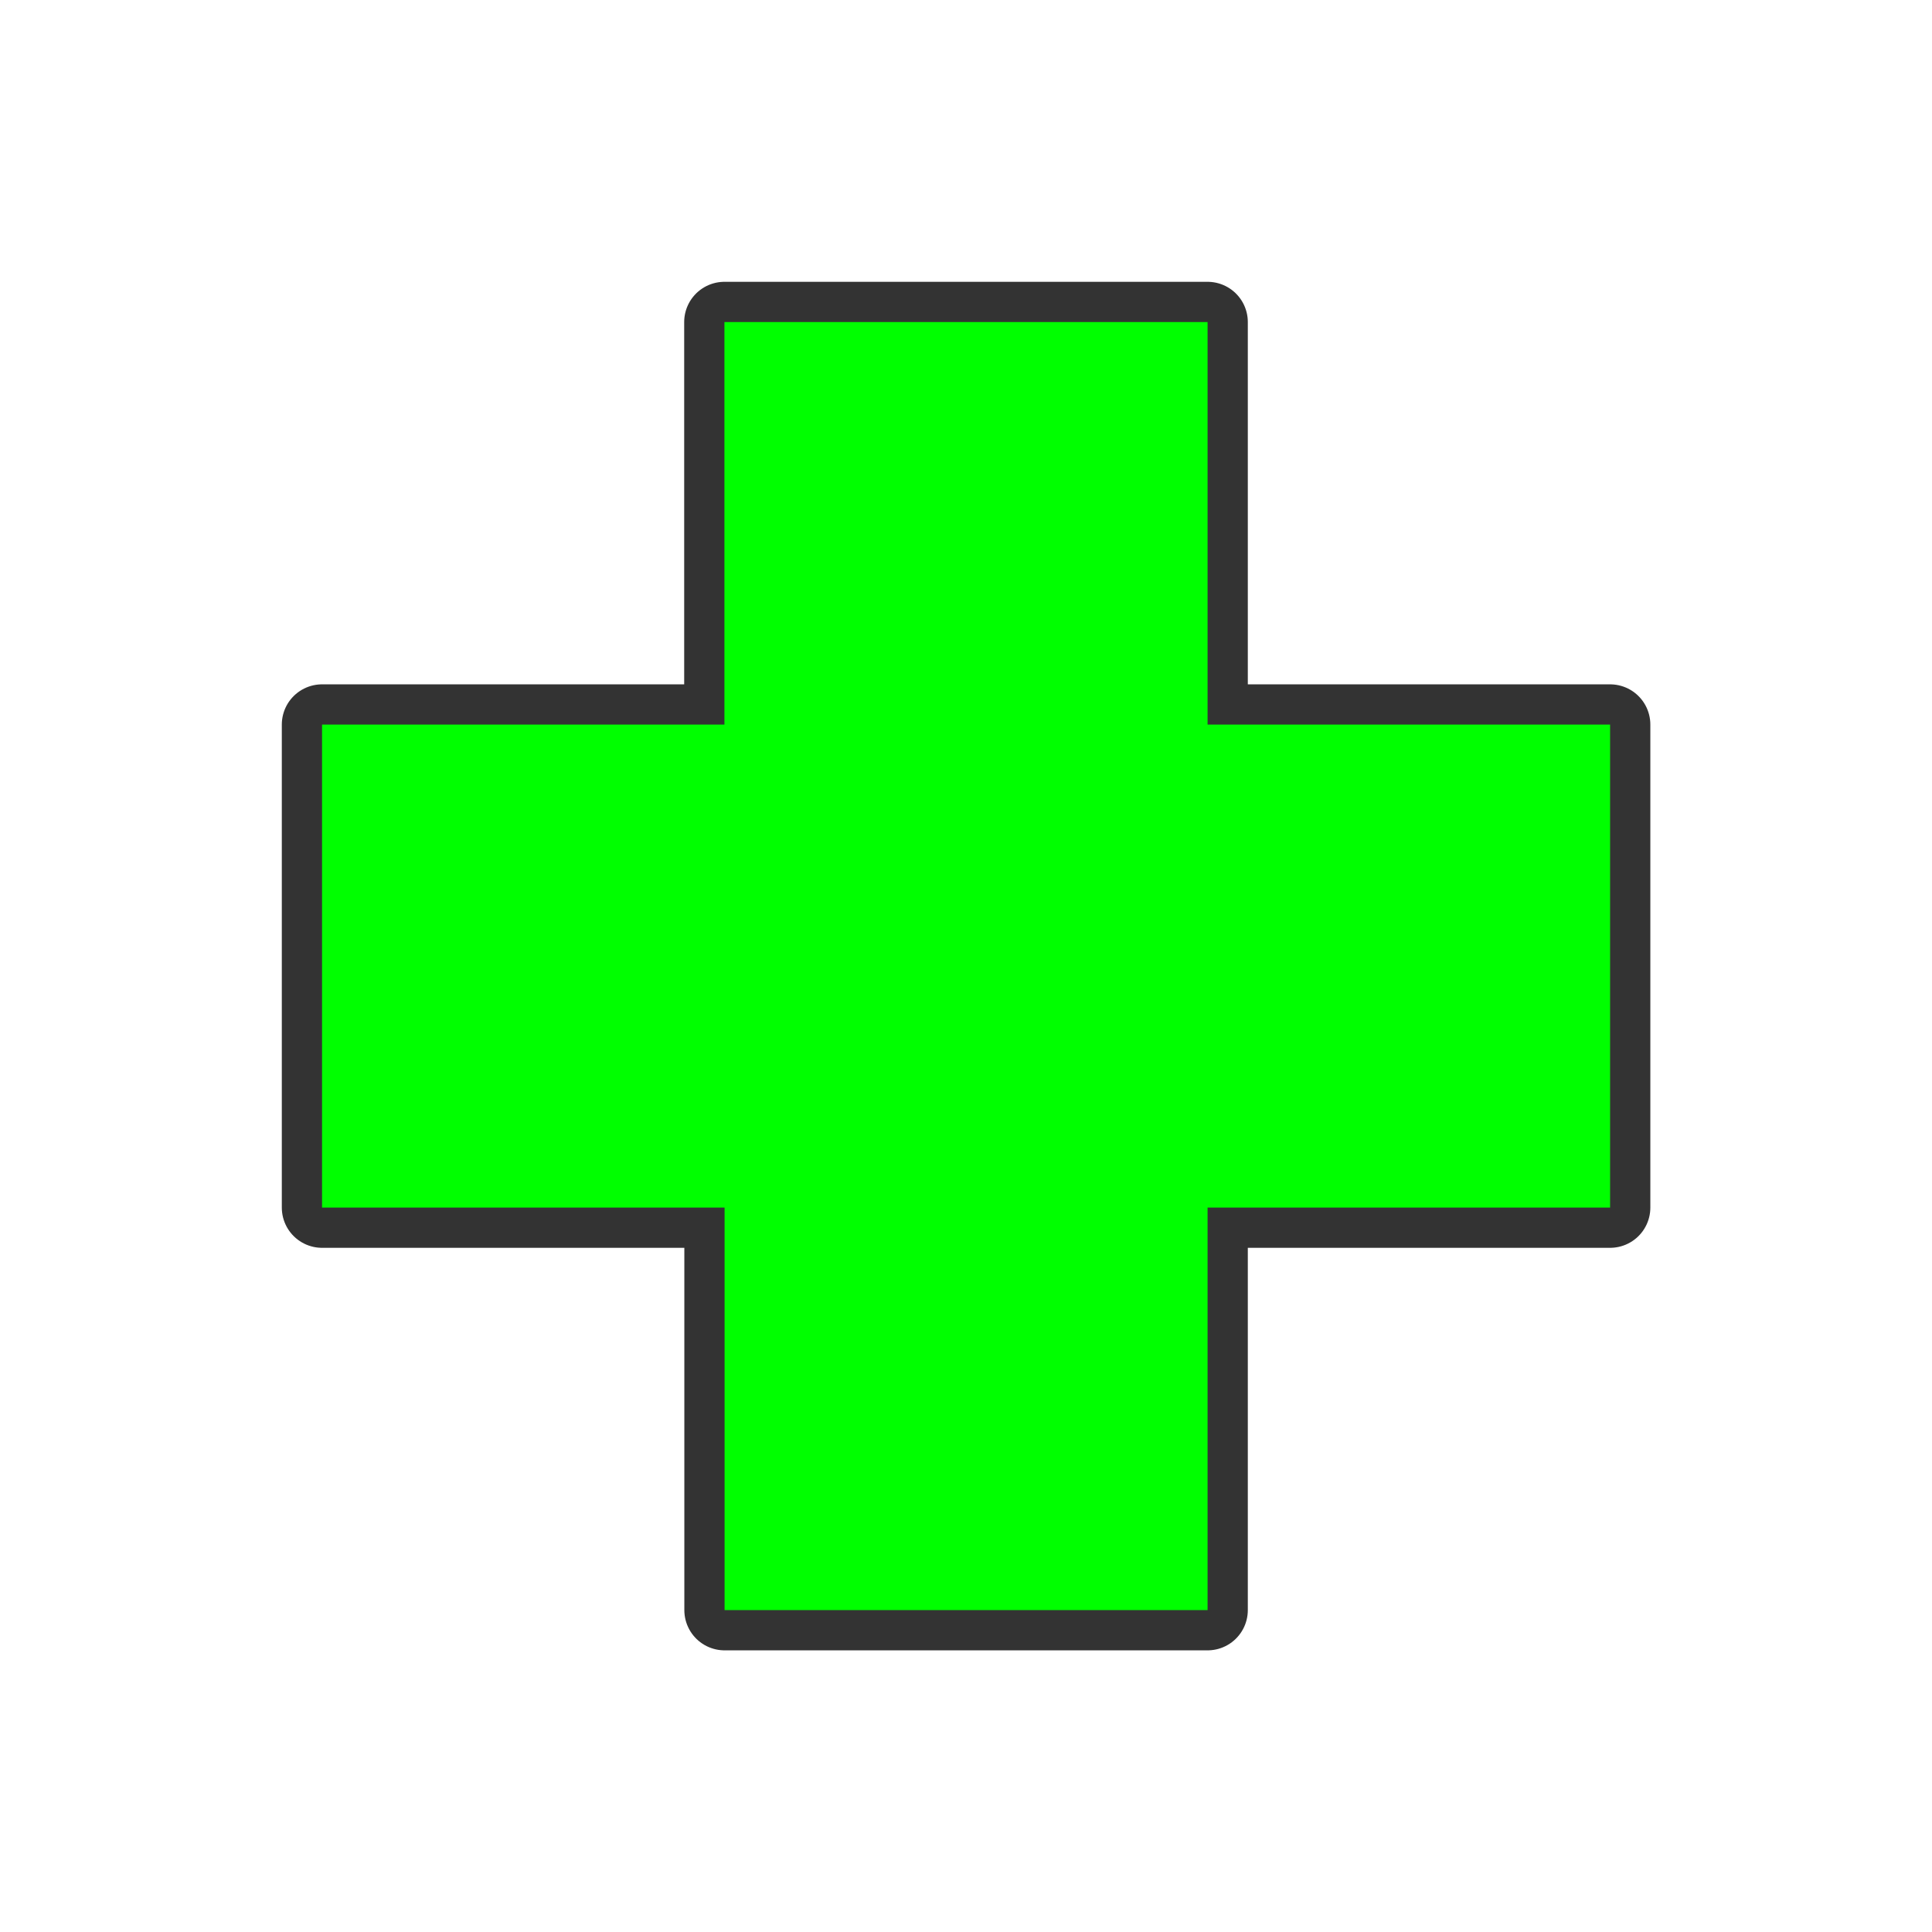
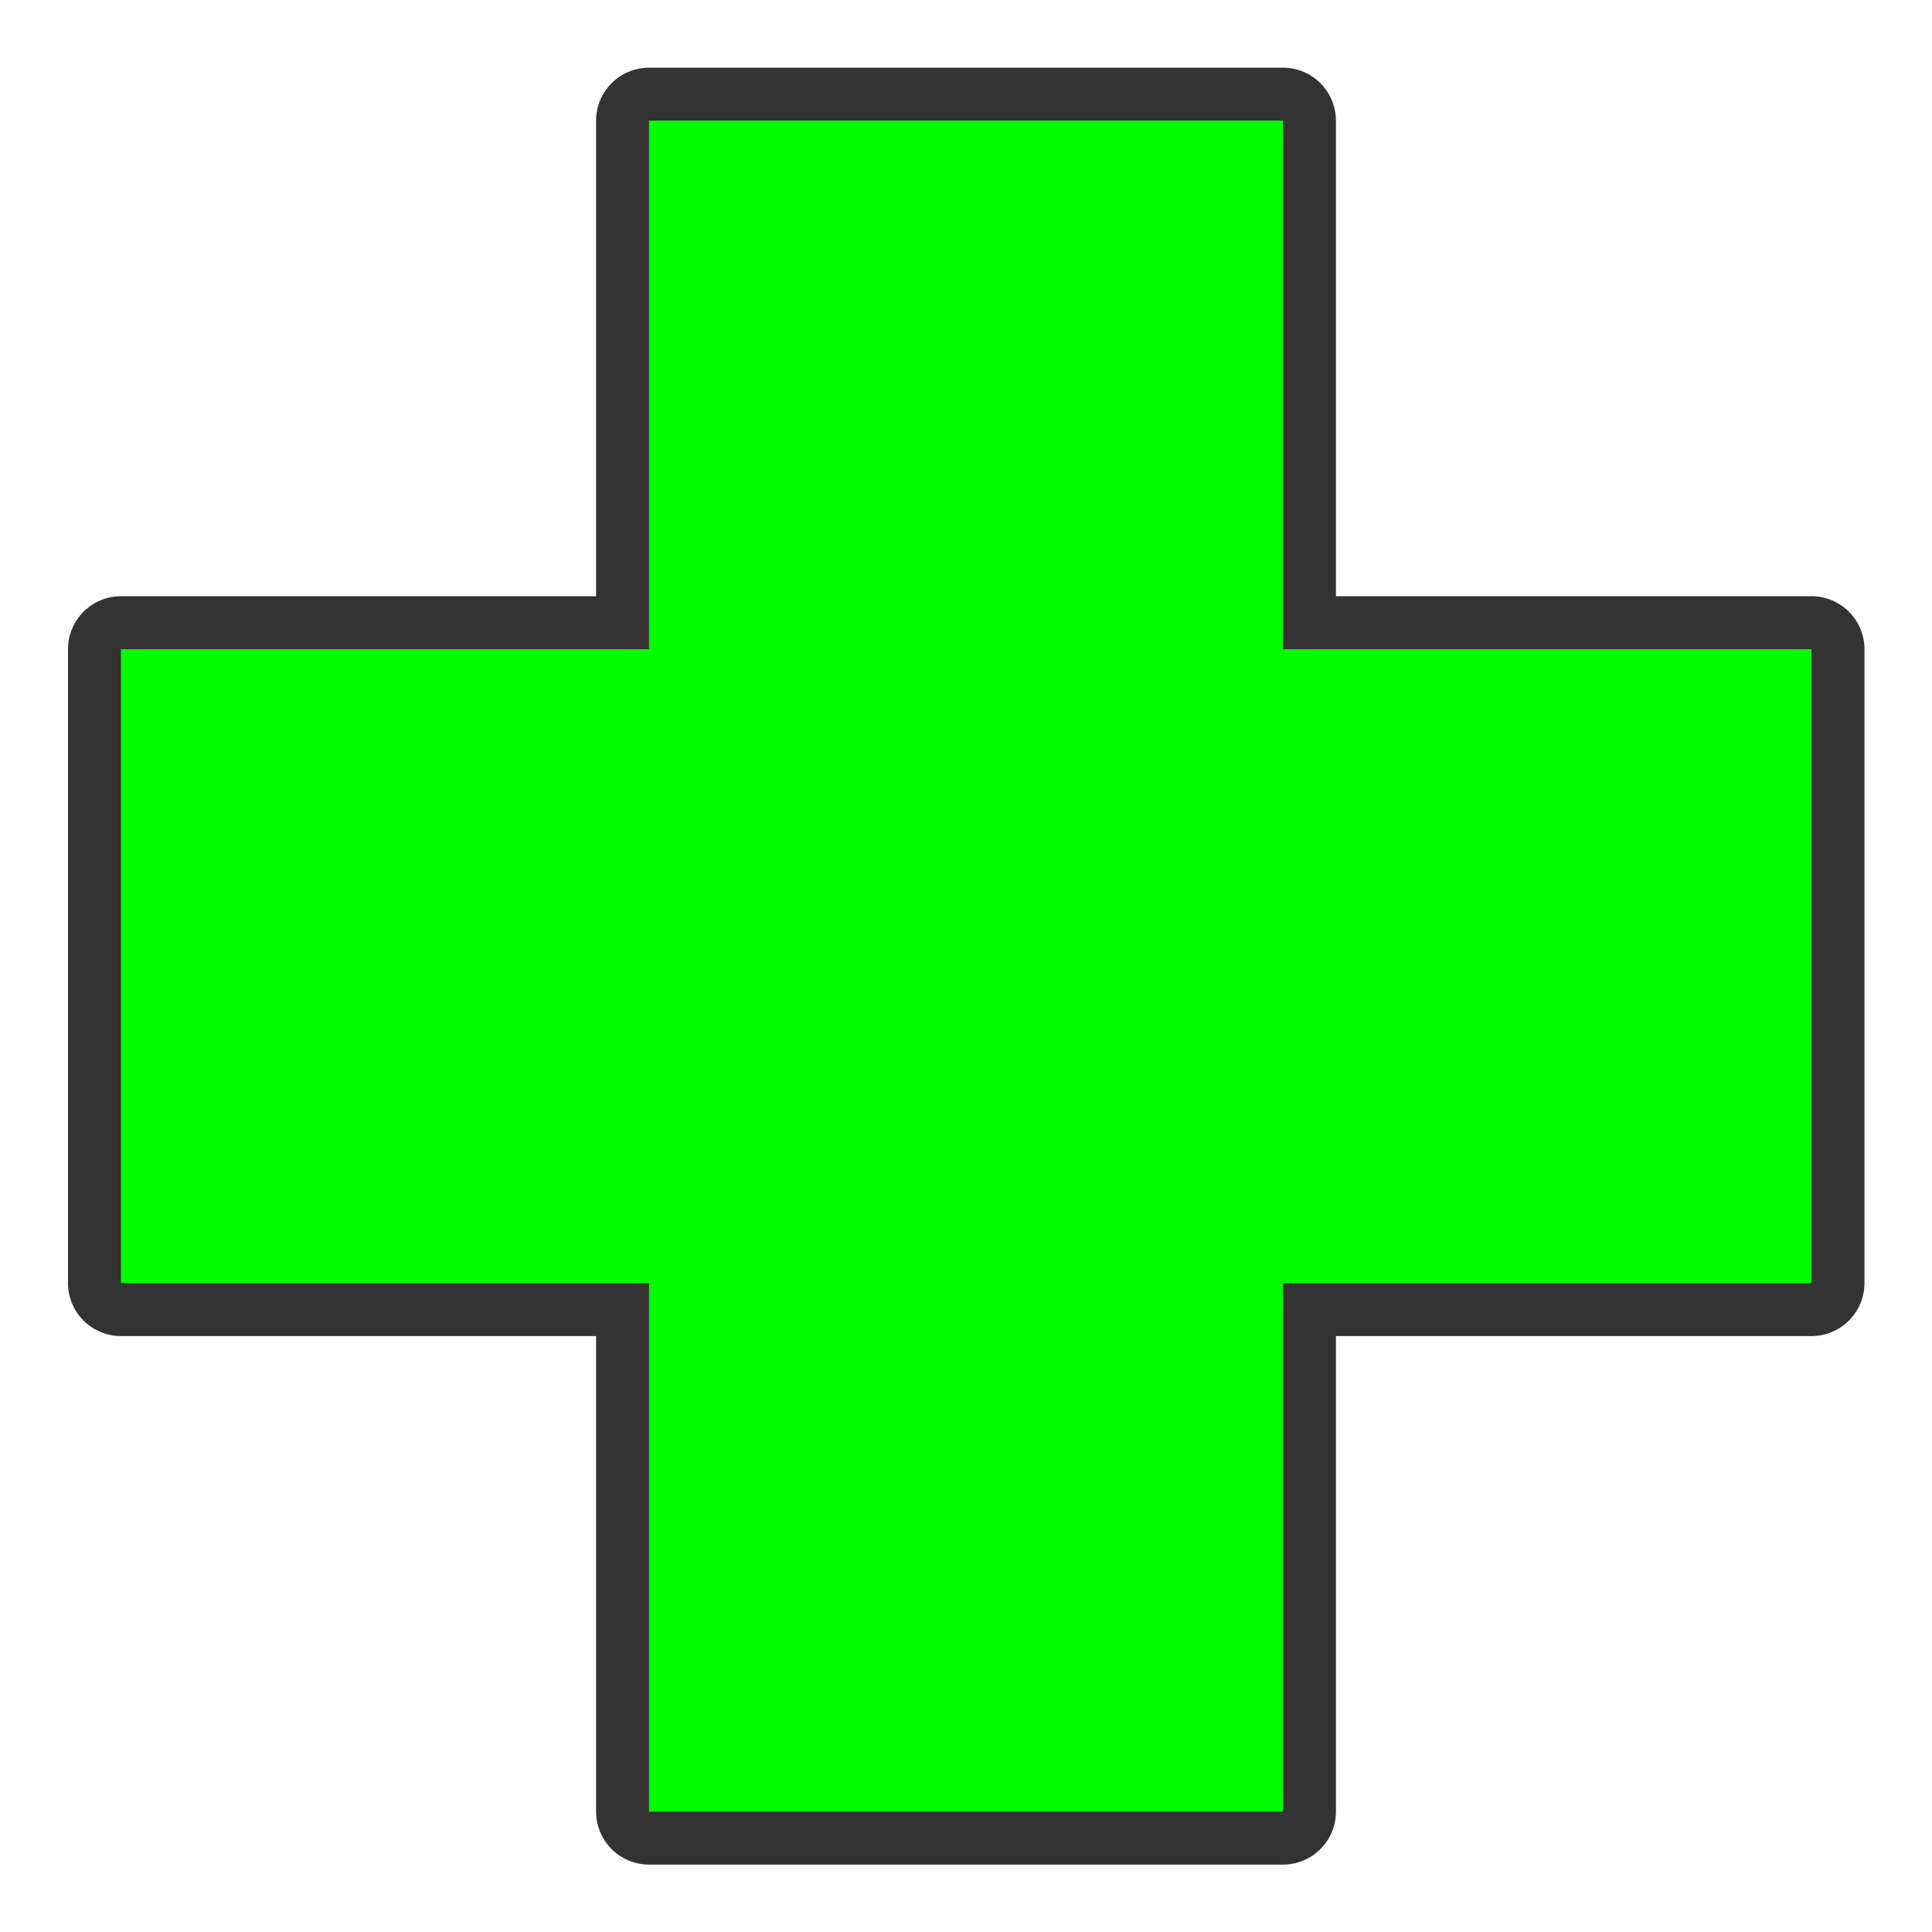
- <svg xmlns="http://www.w3.org/2000/svg" width="48" height="48" viewBox="0 0 12.7 12.7" version="1.1" id="svg8">
+ <svg xmlns="http://www.w3.org/2000/svg" width="16" height="16" viewBox="0 0 4.233 4.233" version="1.1" id="svg8">
  <defs id="defs2" />
-   <g id="layer1" transform="translate(0,-284.3)">
-     <path style="opacity:1;fill:#00ff00;fill-opacity:1;stroke:#333333;stroke-width:0.529;stroke-linecap:square;stroke-linejoin:round;stroke-miterlimit:0;stroke-dasharray:none;stroke-opacity:1;paint-order:stroke markers fill" d="m 4.762,286.417 v 2.646 H 2.117 v 3.175 h 2.646 v 2.646 h 3.175 v -2.646 h 2.646 v -3.175 H 7.938 v -2.646 z" id="rect4506" />
+   <g id="layer1" transform="translate(0,-292.7667)">
+     <path style="opacity:1;fill:#00ff00;fill-opacity:1;stroke:#333333;stroke-width:0.232;stroke-linecap:square;stroke-linejoin:round;stroke-miterlimit:0;stroke-dasharray:none;stroke-opacity:1;paint-order:stroke markers fill" d="m 1.422,293.031 v 1.158 H 0.265 v 1.389 H 1.422 v 1.158 h 1.389 v -1.158 H 3.969 v -1.389 H 2.811 v -1.158 z" id="rect4506" />
  </g>
</svg>
